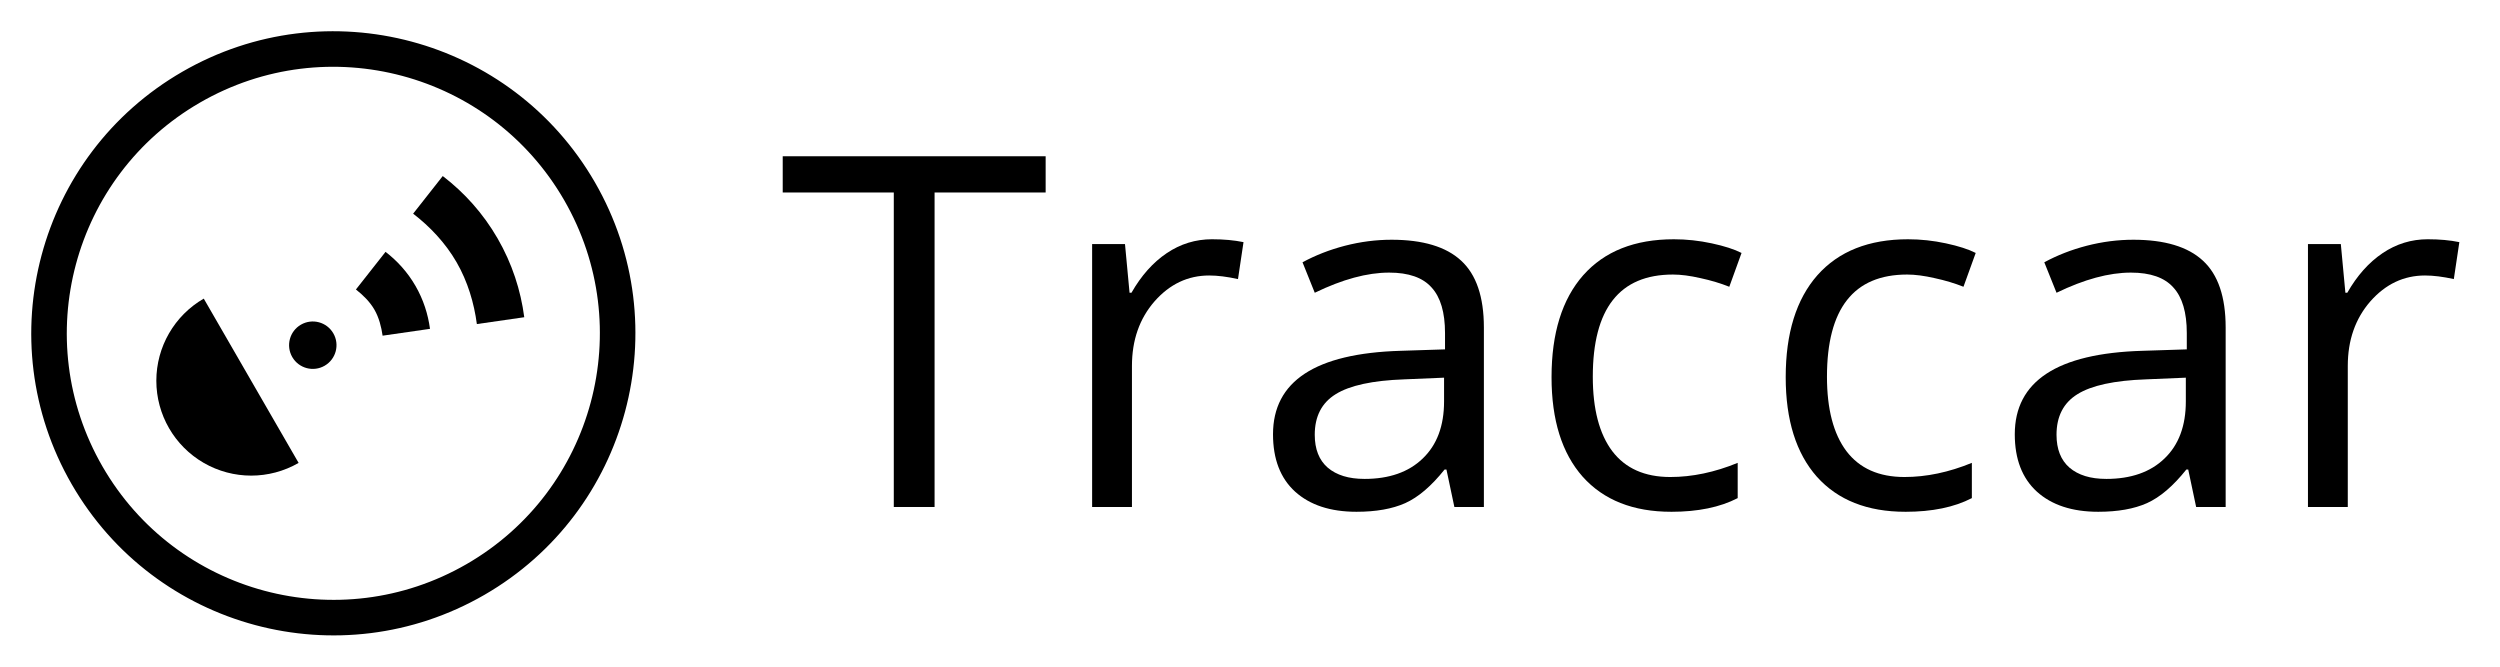
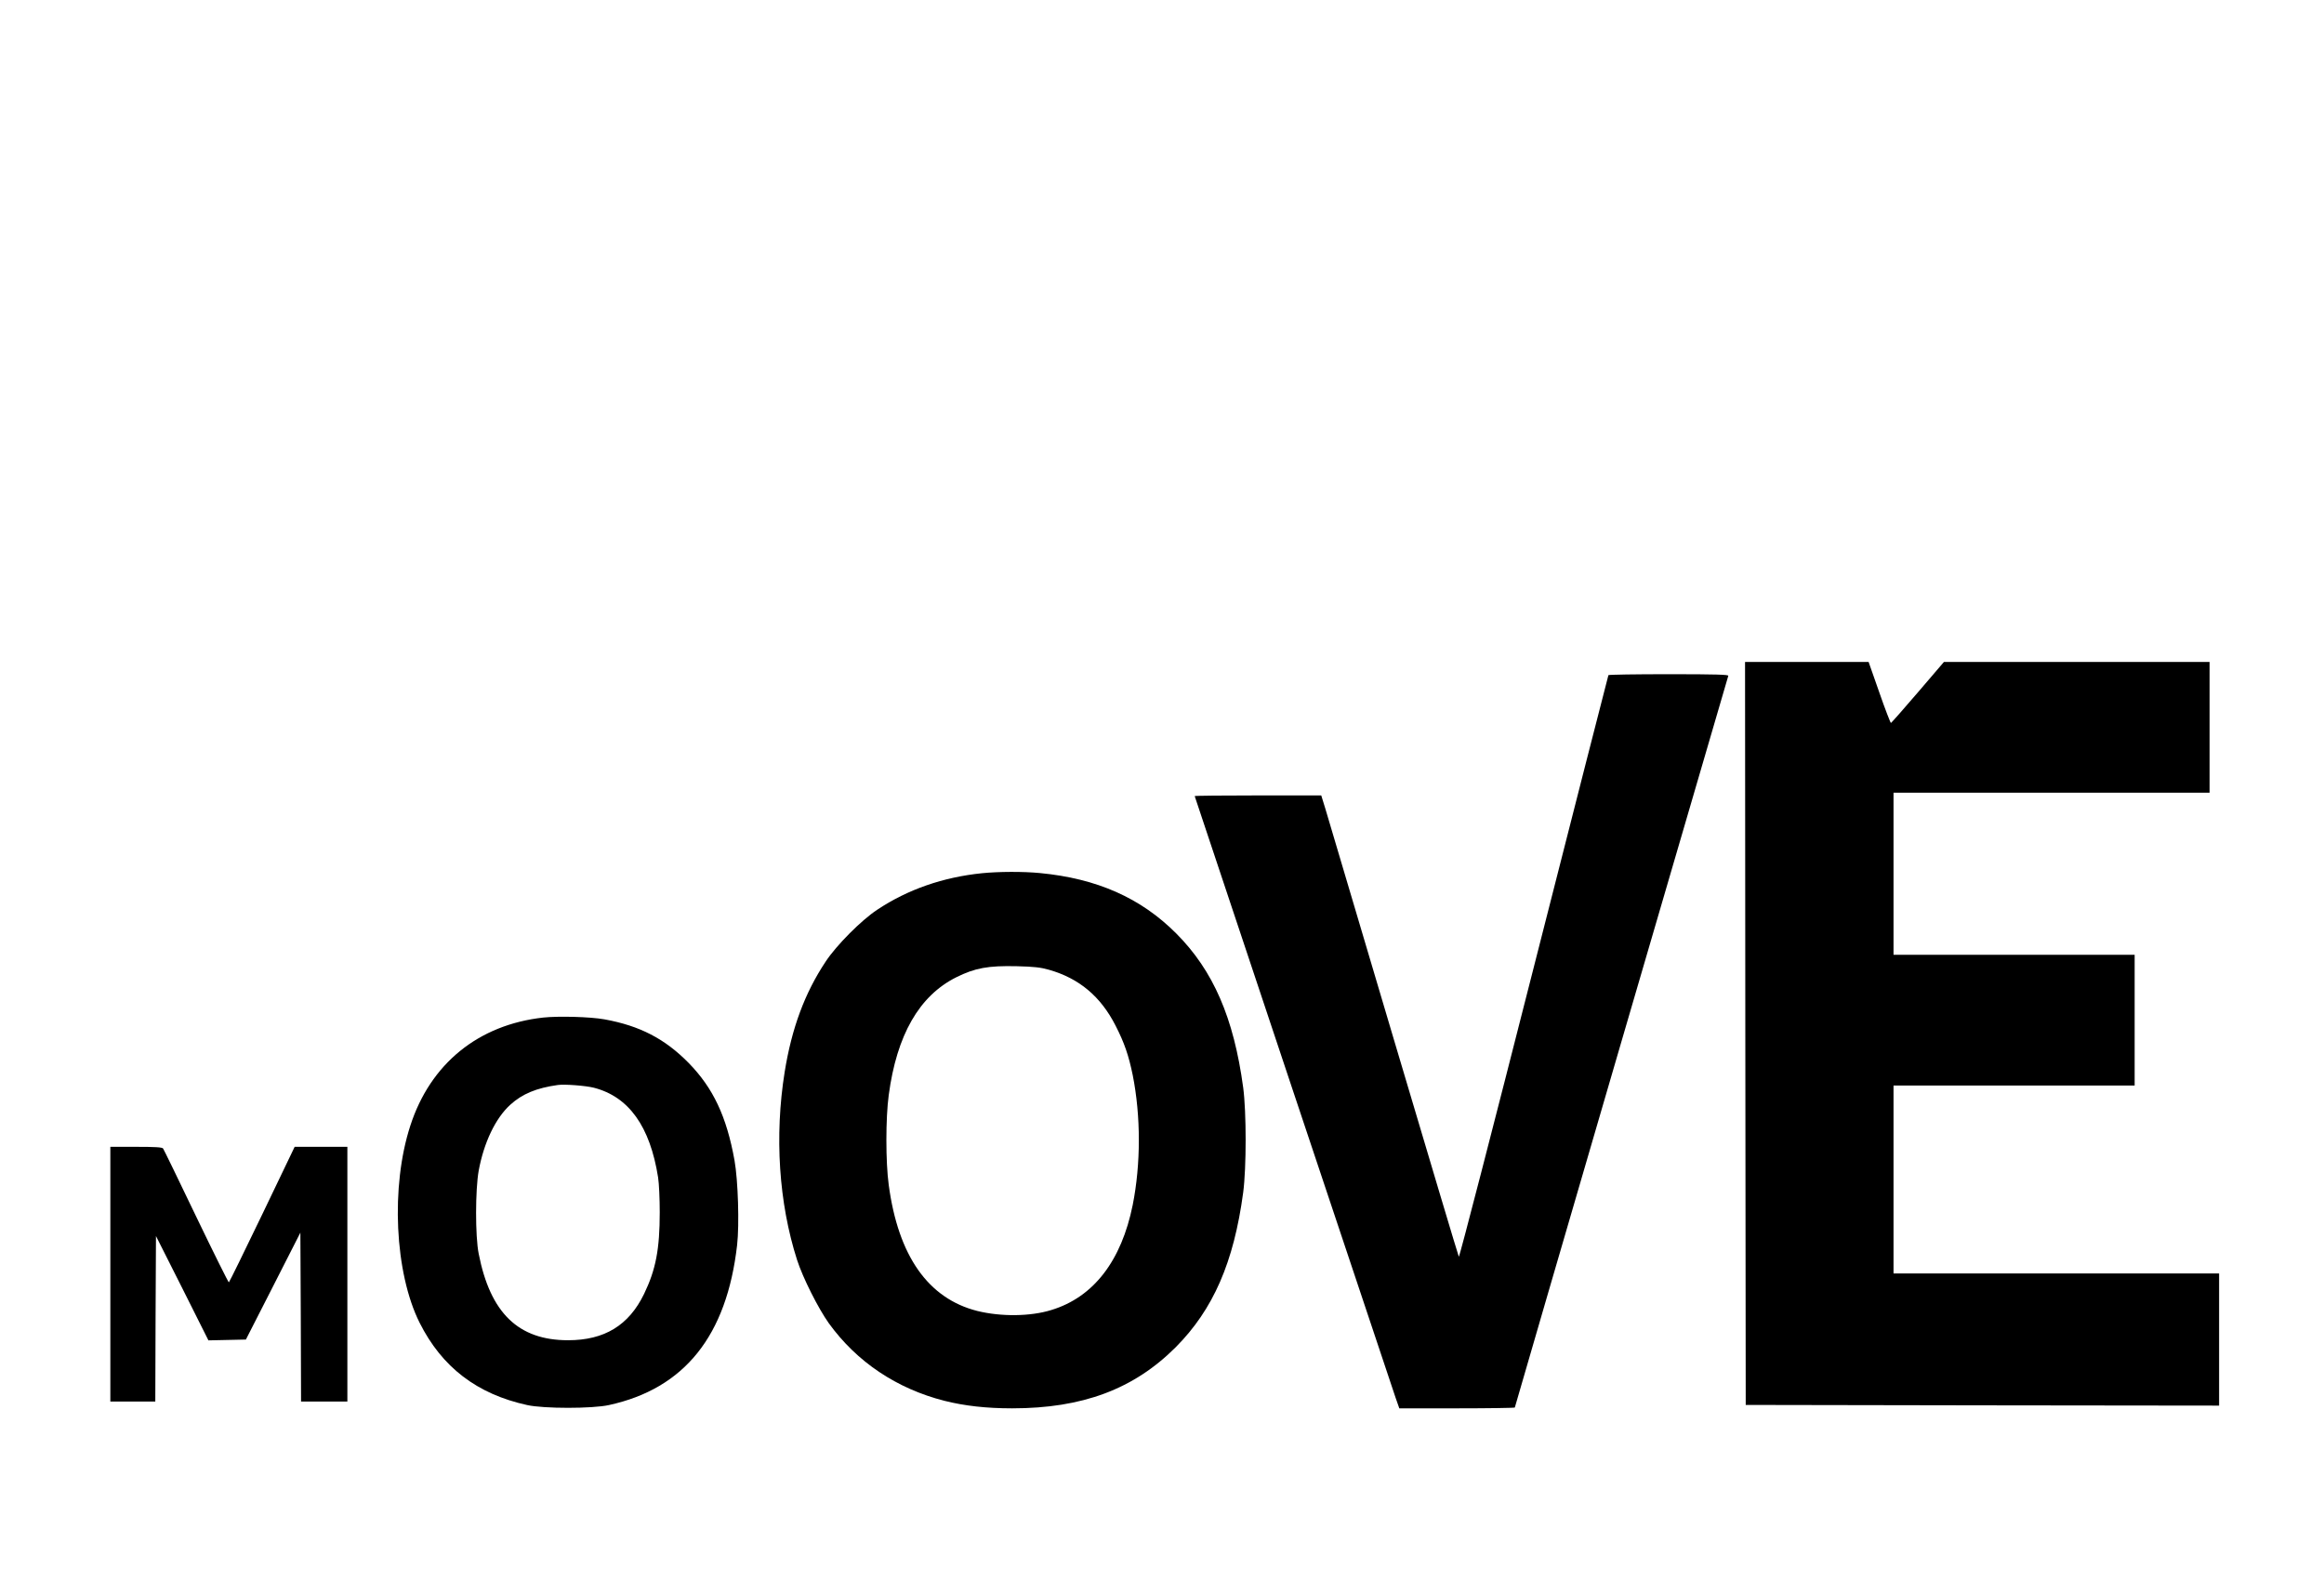
- <svg xmlns="http://www.w3.org/2000/svg" width="240" height="64" viewBox="0 0 240 64">
-   <g id="img">
-     <rect id="rect3778" height="64" width="240" y="0" x="0" fill="none" />
-     <g id="g4194">
-       <g id="g4145" fill="currentColor">
-         <circle id="path2993" stroke-width="1.326" transform="rotate(-30)" cy="43.713" cx="9.436" r="2.276" />
-         <path id="path3004" stroke-width="1.01" d="m37.012 24.177-2.843 3.613c0.663 0.522 1.325 1.158 1.773 1.933 0.448 0.776 0.667 1.667 0.788 2.502l4.55-0.656c-0.193-1.42-0.633-2.804-1.394-4.123s-1.74-2.391-2.874-3.27z" />
-         <path id="path3014" stroke-width="1.01" d="m42.504 16.9-2.843 3.613c1.607 1.236 3.091 2.793 4.168 4.658s1.683 3.929 1.95 5.939l4.55-0.656c-0.34-2.595-1.167-5.151-2.557-7.559-1.39-2.408-3.19-4.402-5.268-5.994z" />
-         <path id="path3036" stroke-width="3.62" d="m28.667 44.439a9.106 9.106 0 0 1 -9.106 0 9.106 9.106 0 0 1 -4.553 -7.886 9.106 9.106 0 0 1 4.553 -7.886l4.553 7.886z" />
-         <path id="path3038-8" stroke-width="1.01" d="m17.502 6.889c-13.868 8.007-18.619 25.74-10.612 39.608 8.006 13.868 25.739 18.619 39.608 10.613 13.868-8.007 18.619-25.74 10.613-39.609-8.007-13.868-25.74-18.62-39.609-10.612zm1.706 2.954c12.237-7.065 27.884-2.872 34.948 9.364 7.065 12.237 2.873 27.884-9.364 34.948-12.237 7.065-27.884 2.873-34.948-9.364-7.065-12.237-2.873-27.884 9.364-34.948z" />
-       </g>
-     </g>
-     <g id="logotext" aria-label="Traccar" fill="currentColor">
-       <path id="path4172" d="m89.719 48.671h-3.915v-30.192h-10.663v-3.478h25.241v3.478h-10.663v30.192z" />
-       <path id="path4174" d="m116.36 22.969q1.681 0 3.017 0.276l-0.53 3.547q-1.566-0.345-2.764-0.345-3.063 0-5.251 2.487-2.165 2.487-2.165 6.195v13.541h-3.823v-25.241h3.155l0.438 4.675h0.184q1.405-2.464 3.385-3.8t4.353-1.336z" />
-       <path id="path4176" d="m139.62 48.671-0.76-3.593h-0.184q-1.888 2.372-3.777 3.224-1.865 0.829-4.675 0.829-3.754 0-5.896-1.935-2.119-1.935-2.119-5.504 0-7.646 12.229-8.014l4.284-0.138v-1.566q0-2.971-1.29-4.376-1.267-1.428-4.076-1.428-3.155 0-7.139 1.935l-1.175-2.925q1.865-1.013 4.076-1.589 2.234-0.576 4.468-0.576 4.514 0 6.679 2.004 2.188 2.004 2.188 6.425v17.226h-2.833zm-8.636-2.695q3.57 0 5.596-1.958 2.05-1.958 2.05-5.481v-2.28l-3.823 0.161q-4.56 0.161-6.587 1.428-2.004 1.244-2.004 3.892 0 2.073 1.244 3.155 1.267 1.082 3.524 1.082z" />
-       <path id="path4178" d="m160.44 49.131q-5.481 0-8.498-3.362-2.994-3.385-2.994-9.557 0-6.333 3.04-9.788 3.063-3.454 8.705-3.454 1.819 0 3.639 0.392t2.856 0.921l-1.175 3.247q-1.267-0.507-2.764-0.829-1.497-0.345-2.648-0.345-7.692 0-7.692 9.811 0 4.652 1.865 7.139 1.888 2.487 5.573 2.487 3.155 0 6.471-1.359v3.385q-2.533 1.313-6.379 1.313z" />
-       <path id="path4180" d="m182.92 49.131q-5.481 0-8.498-3.362-2.994-3.385-2.994-9.557 0-6.333 3.04-9.788 3.063-3.454 8.705-3.454 1.819 0 3.639 0.392t2.856 0.921l-1.175 3.247q-1.267-0.507-2.764-0.829-1.497-0.345-2.648-0.345-7.692 0-7.692 9.811 0 4.652 1.865 7.139 1.888 2.487 5.573 2.487 3.155 0 6.471-1.359v3.385q-2.533 1.313-6.379 1.313z" />
-       <path id="path4182" d="m210.83 48.671-0.76-3.593h-0.184q-1.888 2.372-3.777 3.224-1.865 0.829-4.675 0.829-3.754 0-5.896-1.935-2.119-1.935-2.119-5.504 0-7.646 12.229-8.014l4.284-0.138v-1.566q0-2.971-1.29-4.376-1.267-1.428-4.076-1.428-3.155 0-7.139 1.935l-1.175-2.925q1.865-1.013 4.076-1.589 2.234-0.576 4.468-0.576 4.514 0 6.679 2.004 2.188 2.004 2.188 6.425v17.226h-2.833zm-8.636-2.695q3.57 0 5.596-1.958 2.05-1.958 2.05-5.481v-2.28l-3.823 0.161q-4.56 0.161-6.587 1.428-2.004 1.244-2.004 3.892 0 2.073 1.244 3.155 1.267 1.082 3.523 1.082z" />
-       <path id="path4184" d="m233.08 22.969q1.681 0 3.017 0.276l-0.53 3.547q-1.566-0.345-2.764-0.345-3.063 0-5.251 2.487-2.165 2.487-2.165 6.195v13.541h-3.823v-25.241h3.155l0.438 4.675h0.184q1.405-2.464 3.385-3.8t4.353-1.336z" />
-     </g>
+ <svg xmlns="http://www.w3.org/2000/svg" version="1.0" width="1706pt" height="1170pt" viewBox="0 0 1706 1170" preserveAspectRatio="xMidYMid meet">
+   <g transform="translate(0,1170) scale(0.1,-0.1)" fill="#000000" stroke="none">
+     <path d="M12812 4113 l3 -2728 1738 -3 1737 -2 0 485 0 485 -1195 0 -1195 0 0 690 0 690 885 0 885 0 0 480 0 480 -885 0 -885 0 0 595 0 595 1160 0 1160 0 0 480 0 480 -975 0 -975 0 -190 -222 c-105 -123 -195 -224 -199 -226 -3 -1 -42 99 -85 223 l-79 225 -453 0 -454 0 2 -2727z" />
+     <path d="M11807 6743 c-2 -5 -249 -970 -548 -2145 -299 -1176 -546 -2132 -550 -2125 -4 6 -219 727 -479 1602 -259 875 -485 1634 -501 1688 l-30 97 -464 0 c-256 0 -465 -2 -465 -5 0 -4 1401 -4198 1475 -4418 l27 -77 424 0 c233 0 424 3 424 6 0 6 1560 5352 1567 5372 4 9 -87 12 -435 12 -243 0 -443 -3 -445 -7z" />
+     <path d="M7210 5289 c-286 -29 -546 -119 -770 -268 -117 -77 -300 -261 -379 -381 -153 -230 -249 -488 -301 -811 -75 -469 -43 -961 91 -1379 42 -131 156 -357 233 -465 205 -284 499 -481 850 -570 147 -37 307 -55 496 -55 517 0 893 141 1201 449 275 277 426 622 495 1136 24 182 24 590 0 770 -69 512 -220 859 -491 1131 -260 261 -582 404 -1001 444 -125 12 -301 11 -424 -1z m490 -709 c222 -63 380 -196 489 -410 65 -127 96 -218 126 -363 60 -302 60 -652 0 -954 -83 -411 -288 -677 -597 -771 -154 -48 -370 -50 -544 -7 -360 91 -580 403 -650 925 -23 168 -23 491 0 660 59 442 224 729 496 865 137 68 233 86 445 81 126 -3 176 -9 235 -26z" />
+     <path d="M3987 4229 c-476 -53 -828 -339 -975 -794 -145 -445 -115 -1080 68 -1446 164 -327 421 -524 790 -605 122 -27 478 -27 600 0 555 121 865 509 941 1175 17 150 7 475 -19 621 -58 323 -157 532 -337 716 -175 178 -359 273 -618 320 -106 19 -338 25 -450 13z m372 -515 c257 -66 413 -284 472 -659 7 -44 12 -159 12 -255 0 -272 -29 -422 -115 -600 -112 -231 -291 -340 -558 -340 -365 0 -571 200 -656 635 -26 129 -25 471 0 610 38 206 123 385 232 484 88 80 192 123 349 145 50 7 204 -5 264 -20z" />
+     <path d="M810 2345 l0 -935 165 0 165 0 2 608 3 607 193 -383 192 -383 138 3 137 3 200 392 200 393 3 -620 2 -620 170 0 170 0 0 935 0 935 -193 0 -194 0 -238 -496 c-131 -272 -241 -497 -245 -499 -3 -2 -111 215 -240 483 -128 268 -238 493 -243 500 -7 9 -59 12 -198 12 l-189 0 0 -935z" />
  </g>
</svg>
